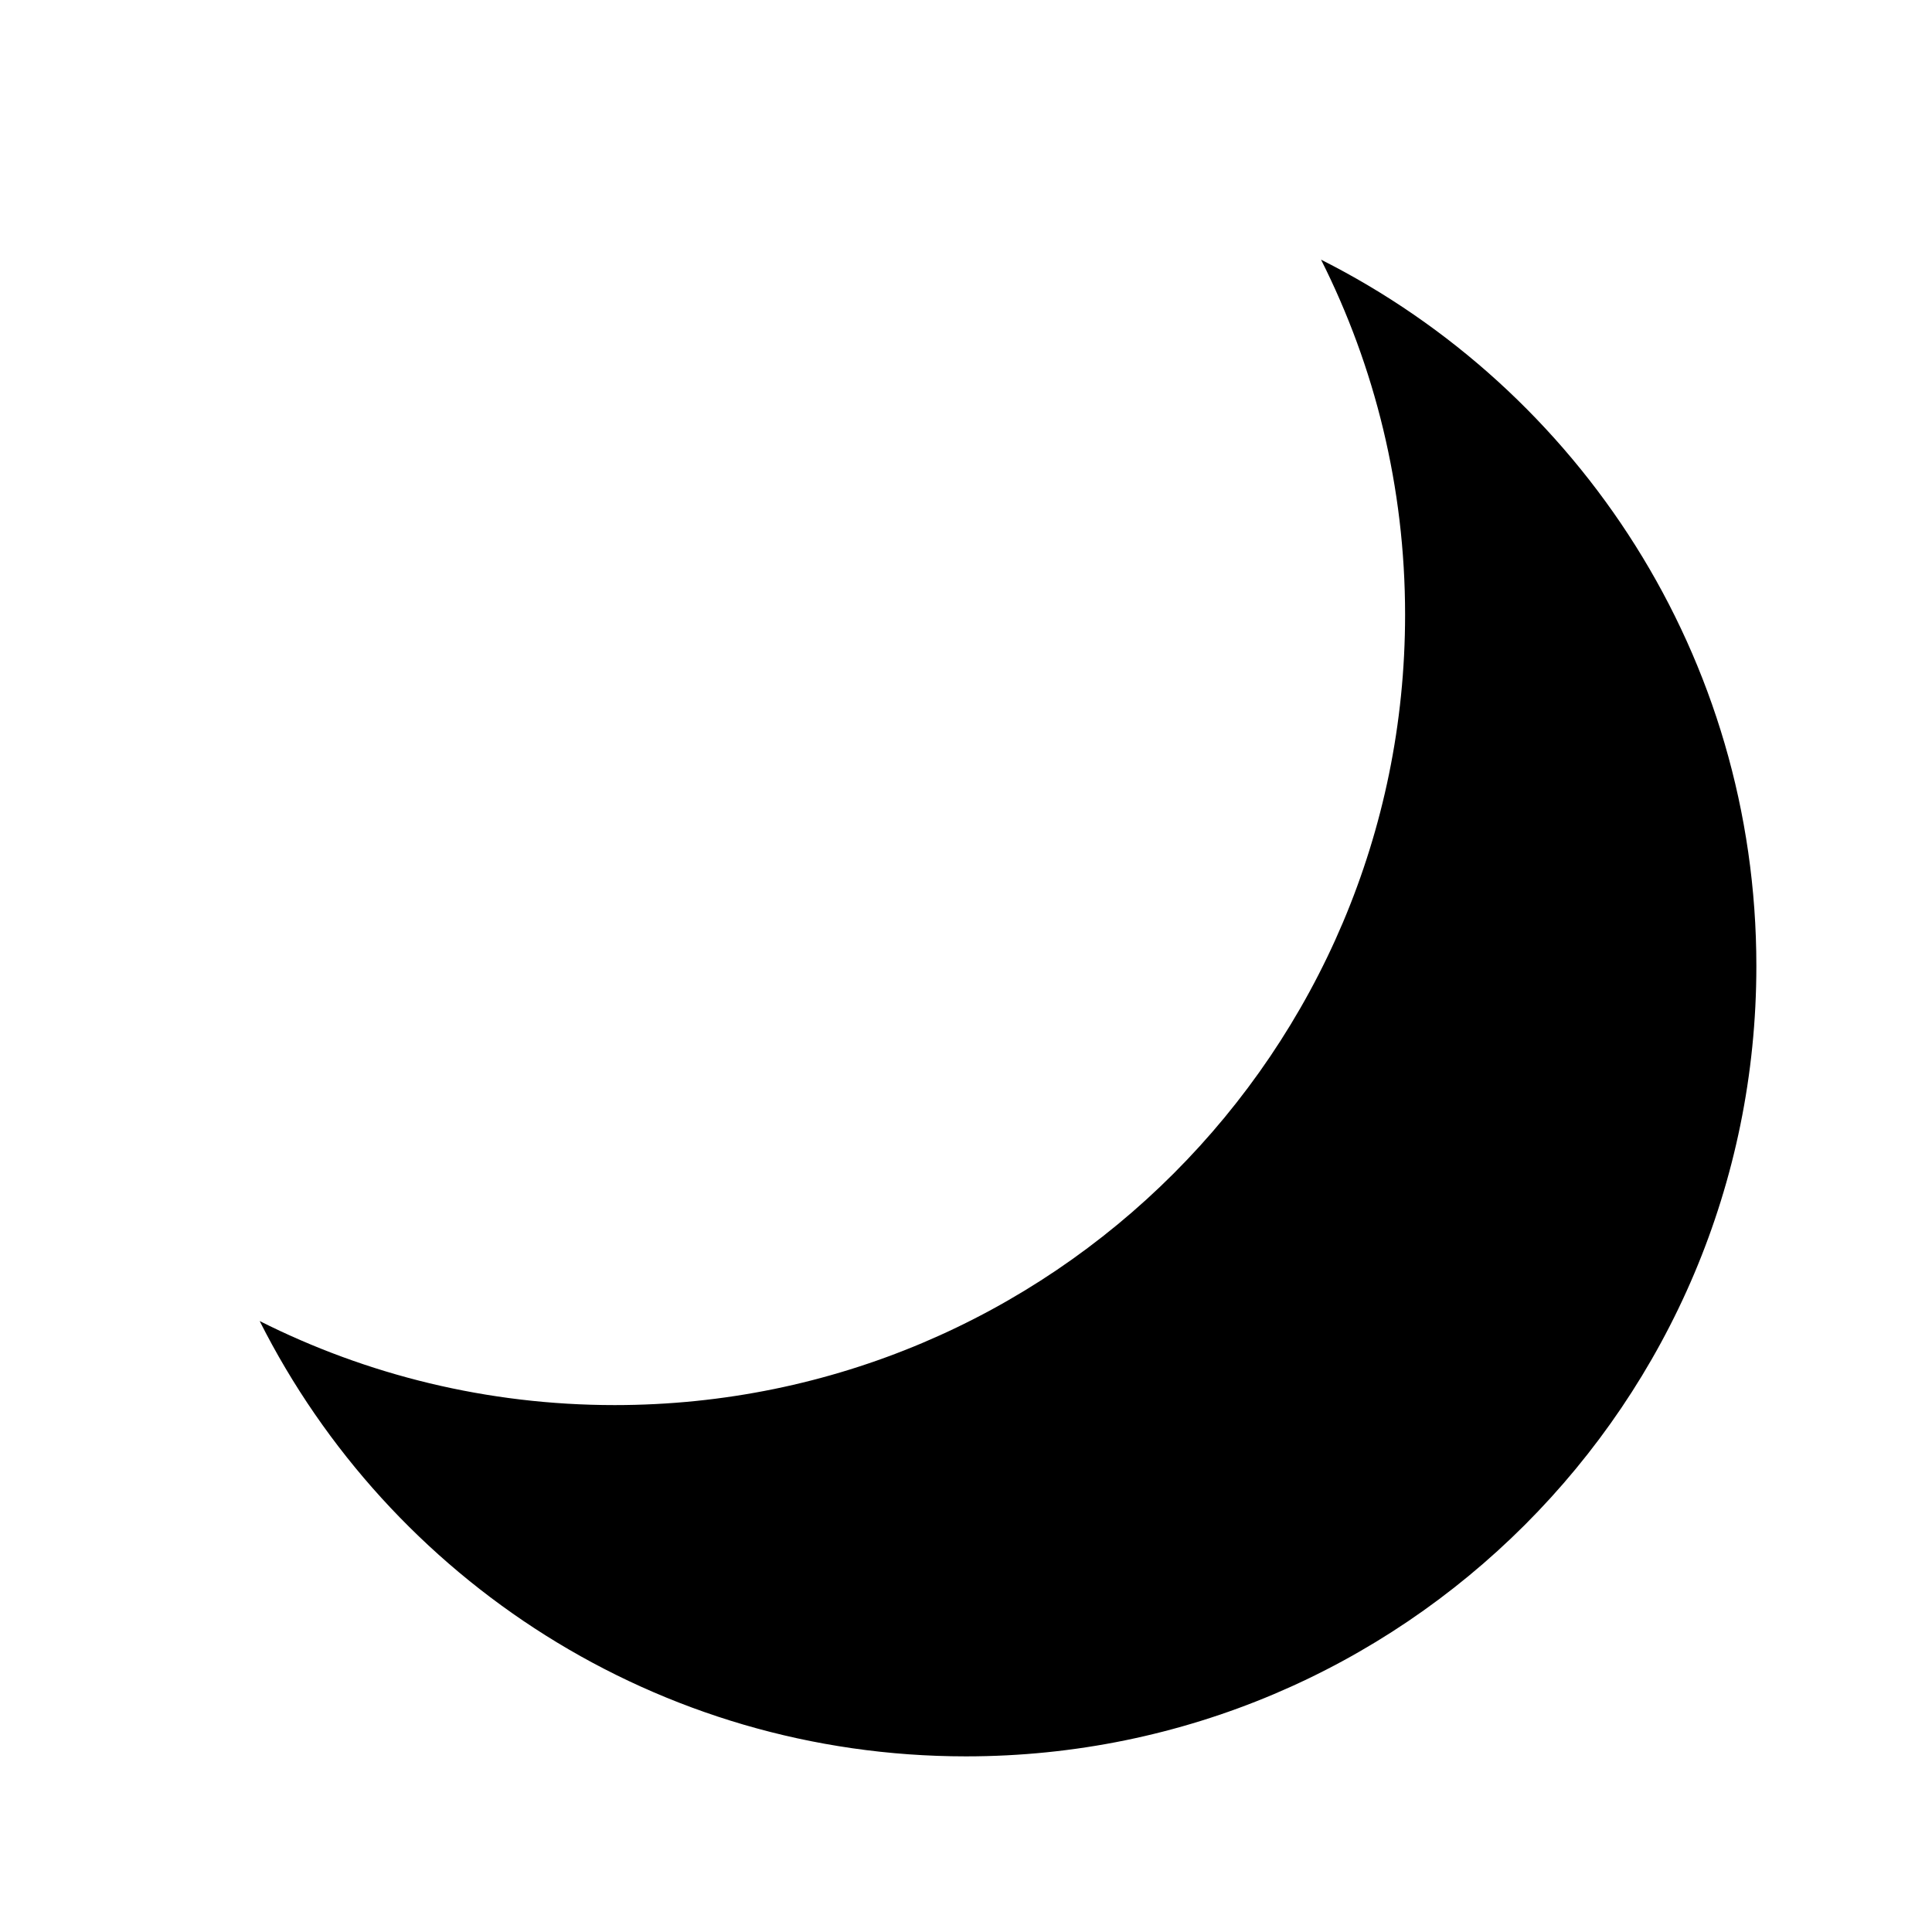
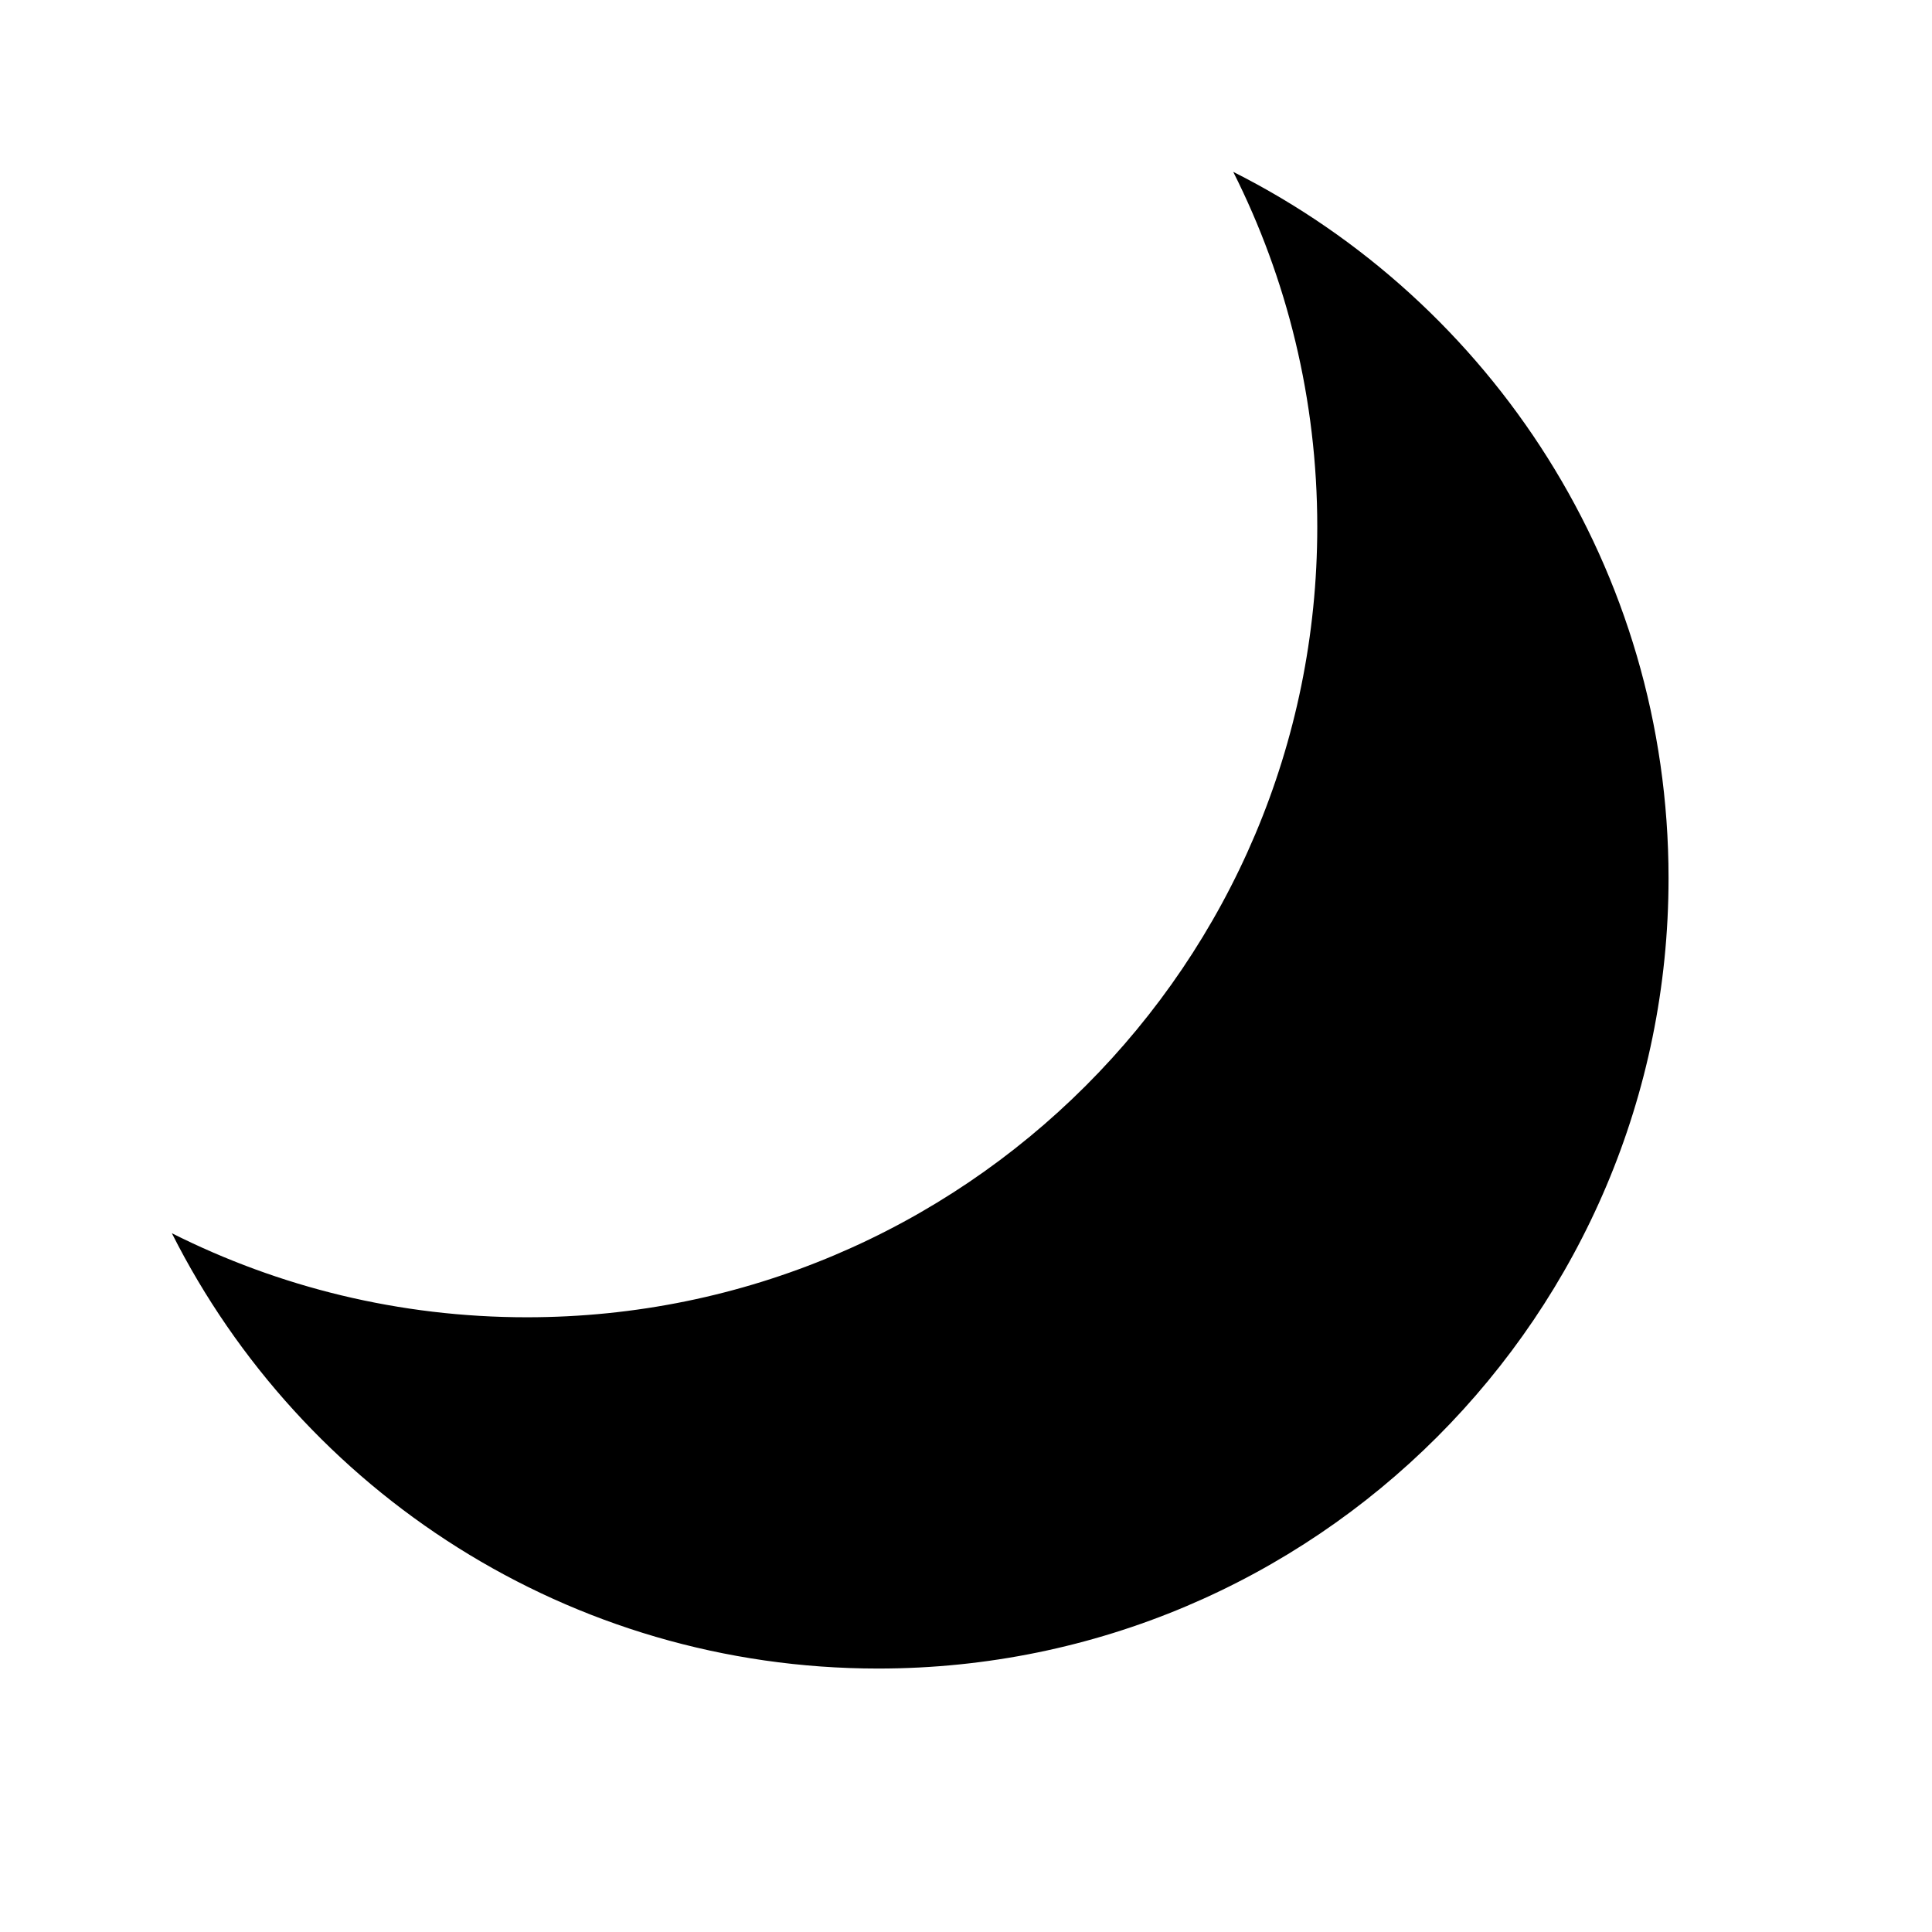
<svg xmlns="http://www.w3.org/2000/svg" viewBox="0 0 22 22">
-   <path fill-rule="evenodd" clip-rule="evenodd" d="M7 16C11.97 16 16 11.97 16 7C16 5.546 15.655 4.173 15.043 2.957C17.983 4.438 20 7.483 20 11C20 15.97 15.971 20 11 20C7.483 20 4.438 17.983 2.957 15.043C4.173 15.655 5.546 16 7 16Z" />
+   <path fill-rule="evenodd" clip-rule="evenodd" d="M6 15C10.97 15 15 10.97 15 6C15 4.546 14.655 3.173 14.043 1.957C16.983 3.438 19 6.483 19 10C19 14.97 14.971 19 10 19C6.483 19 3.438 16.983 1.957 14.043C3.173 14.655 4.546 15 6 15Z" />
</svg>
